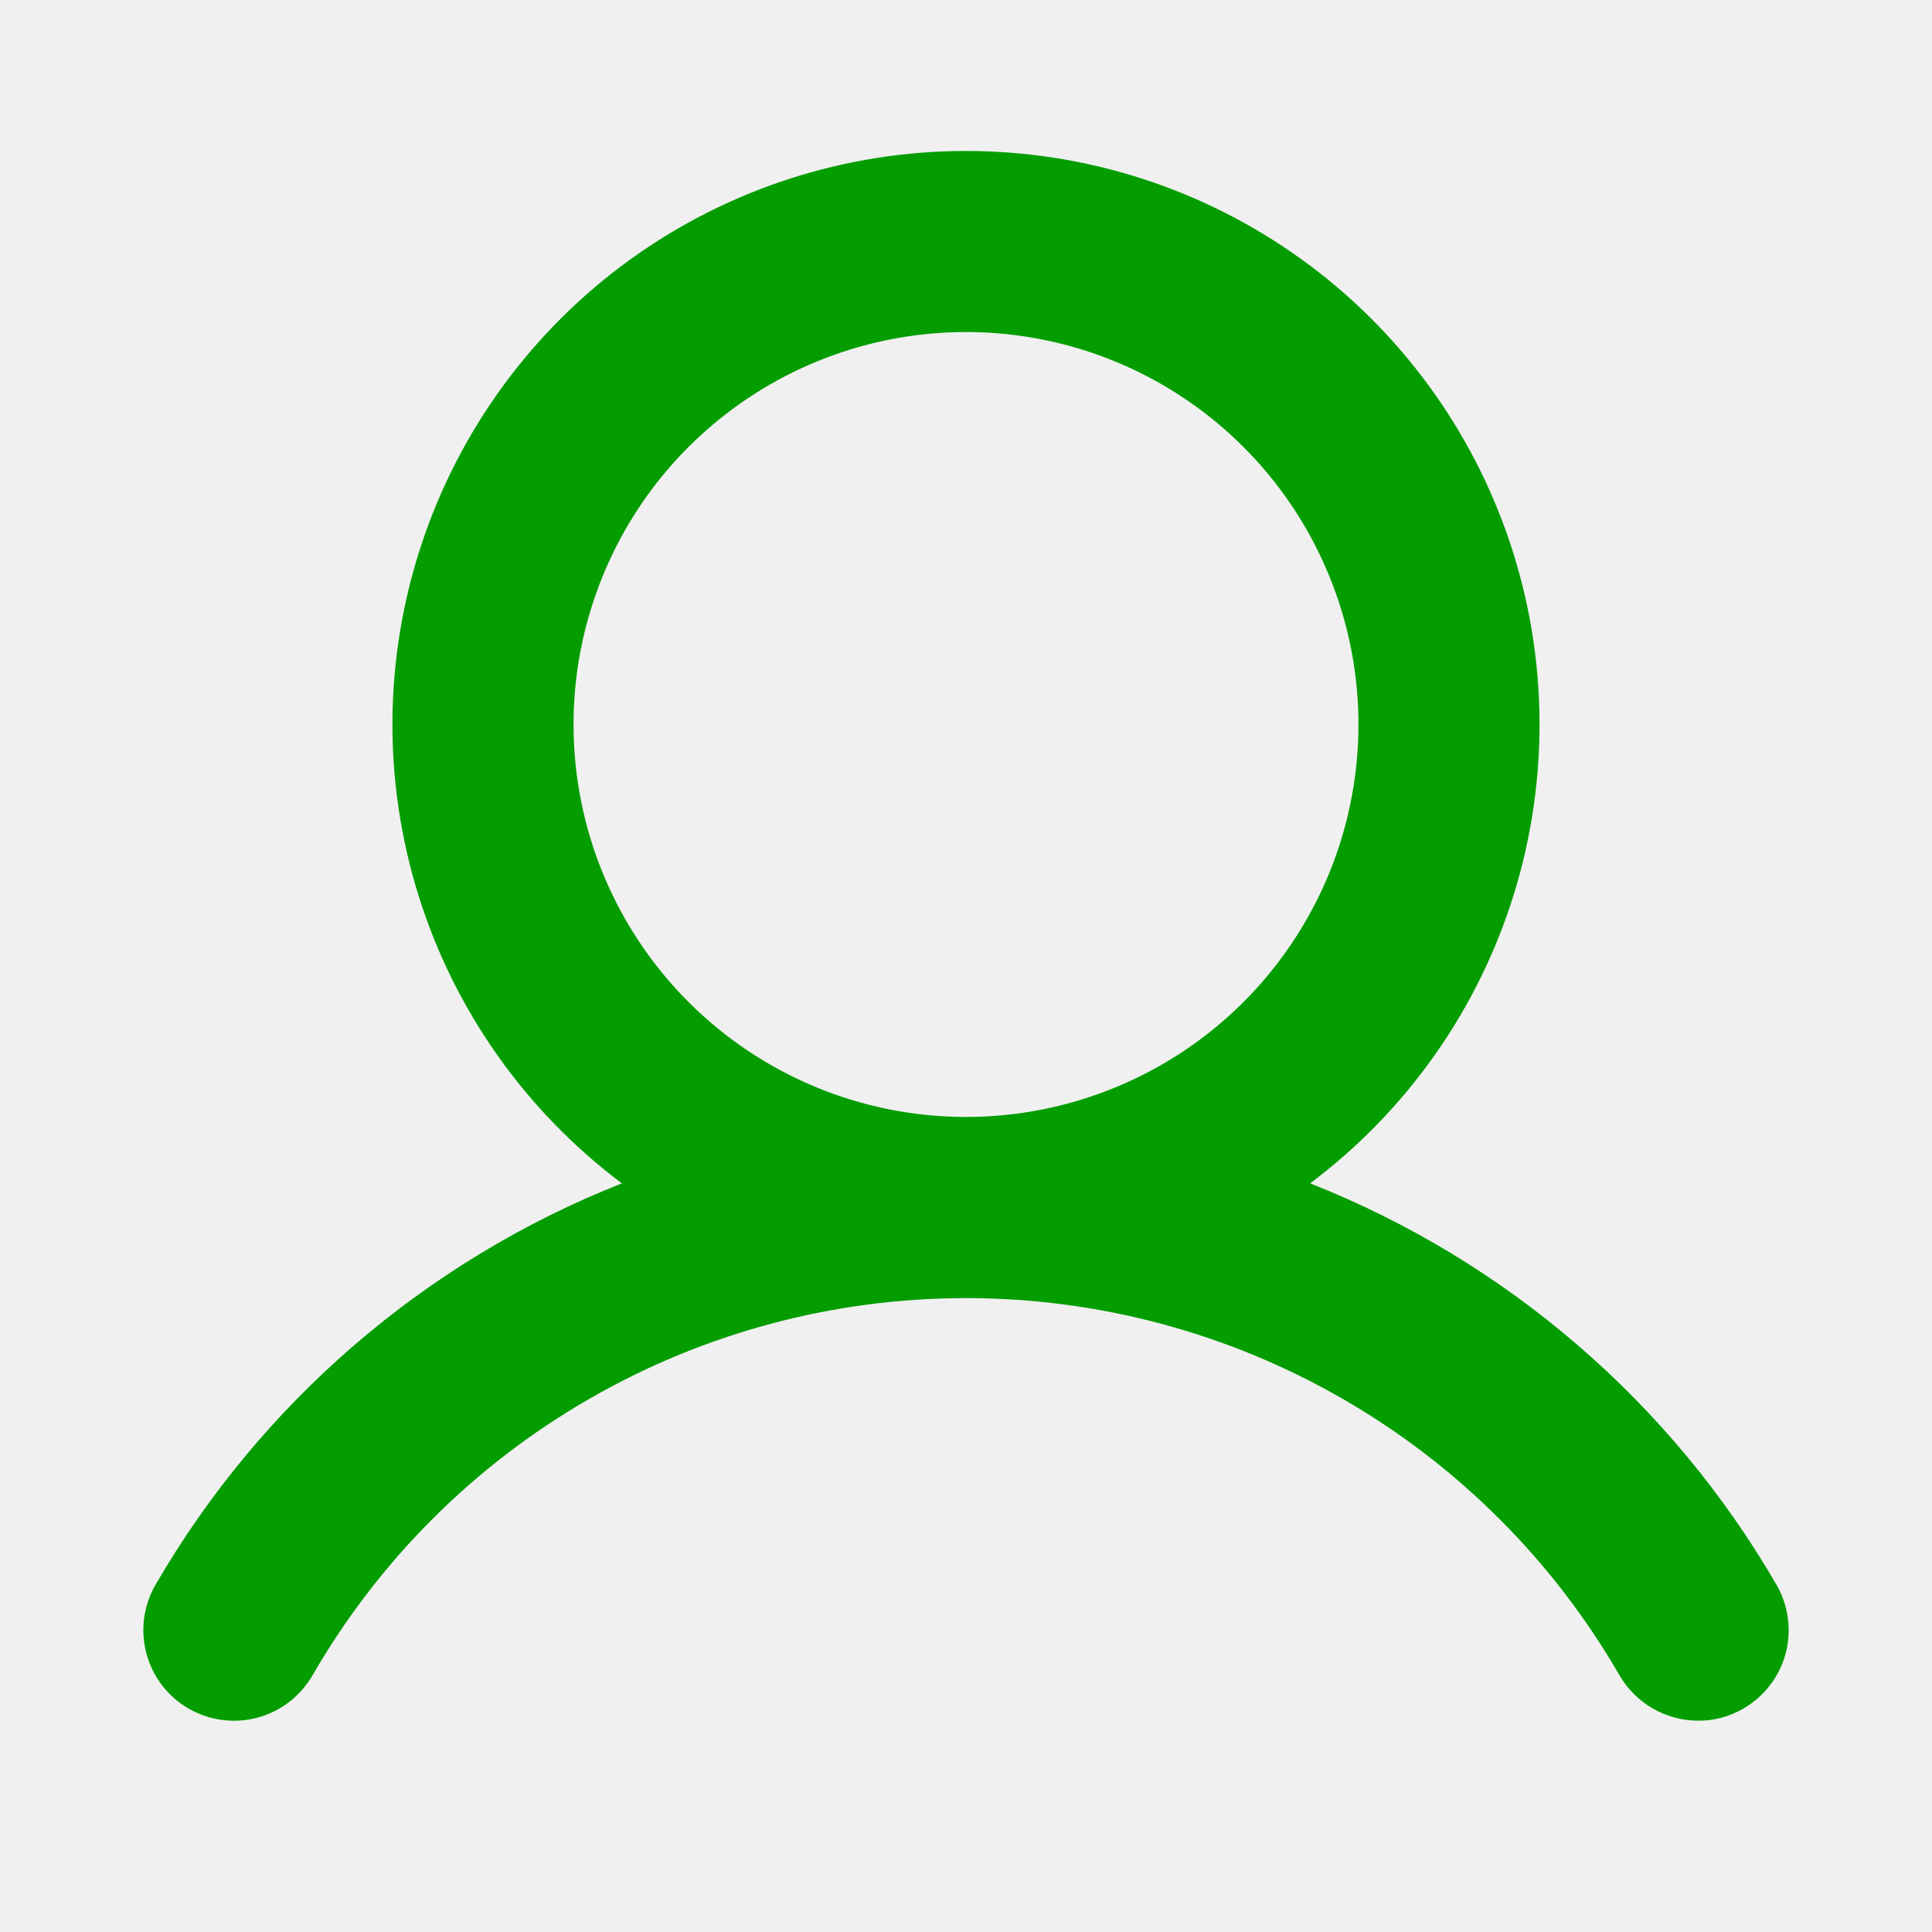
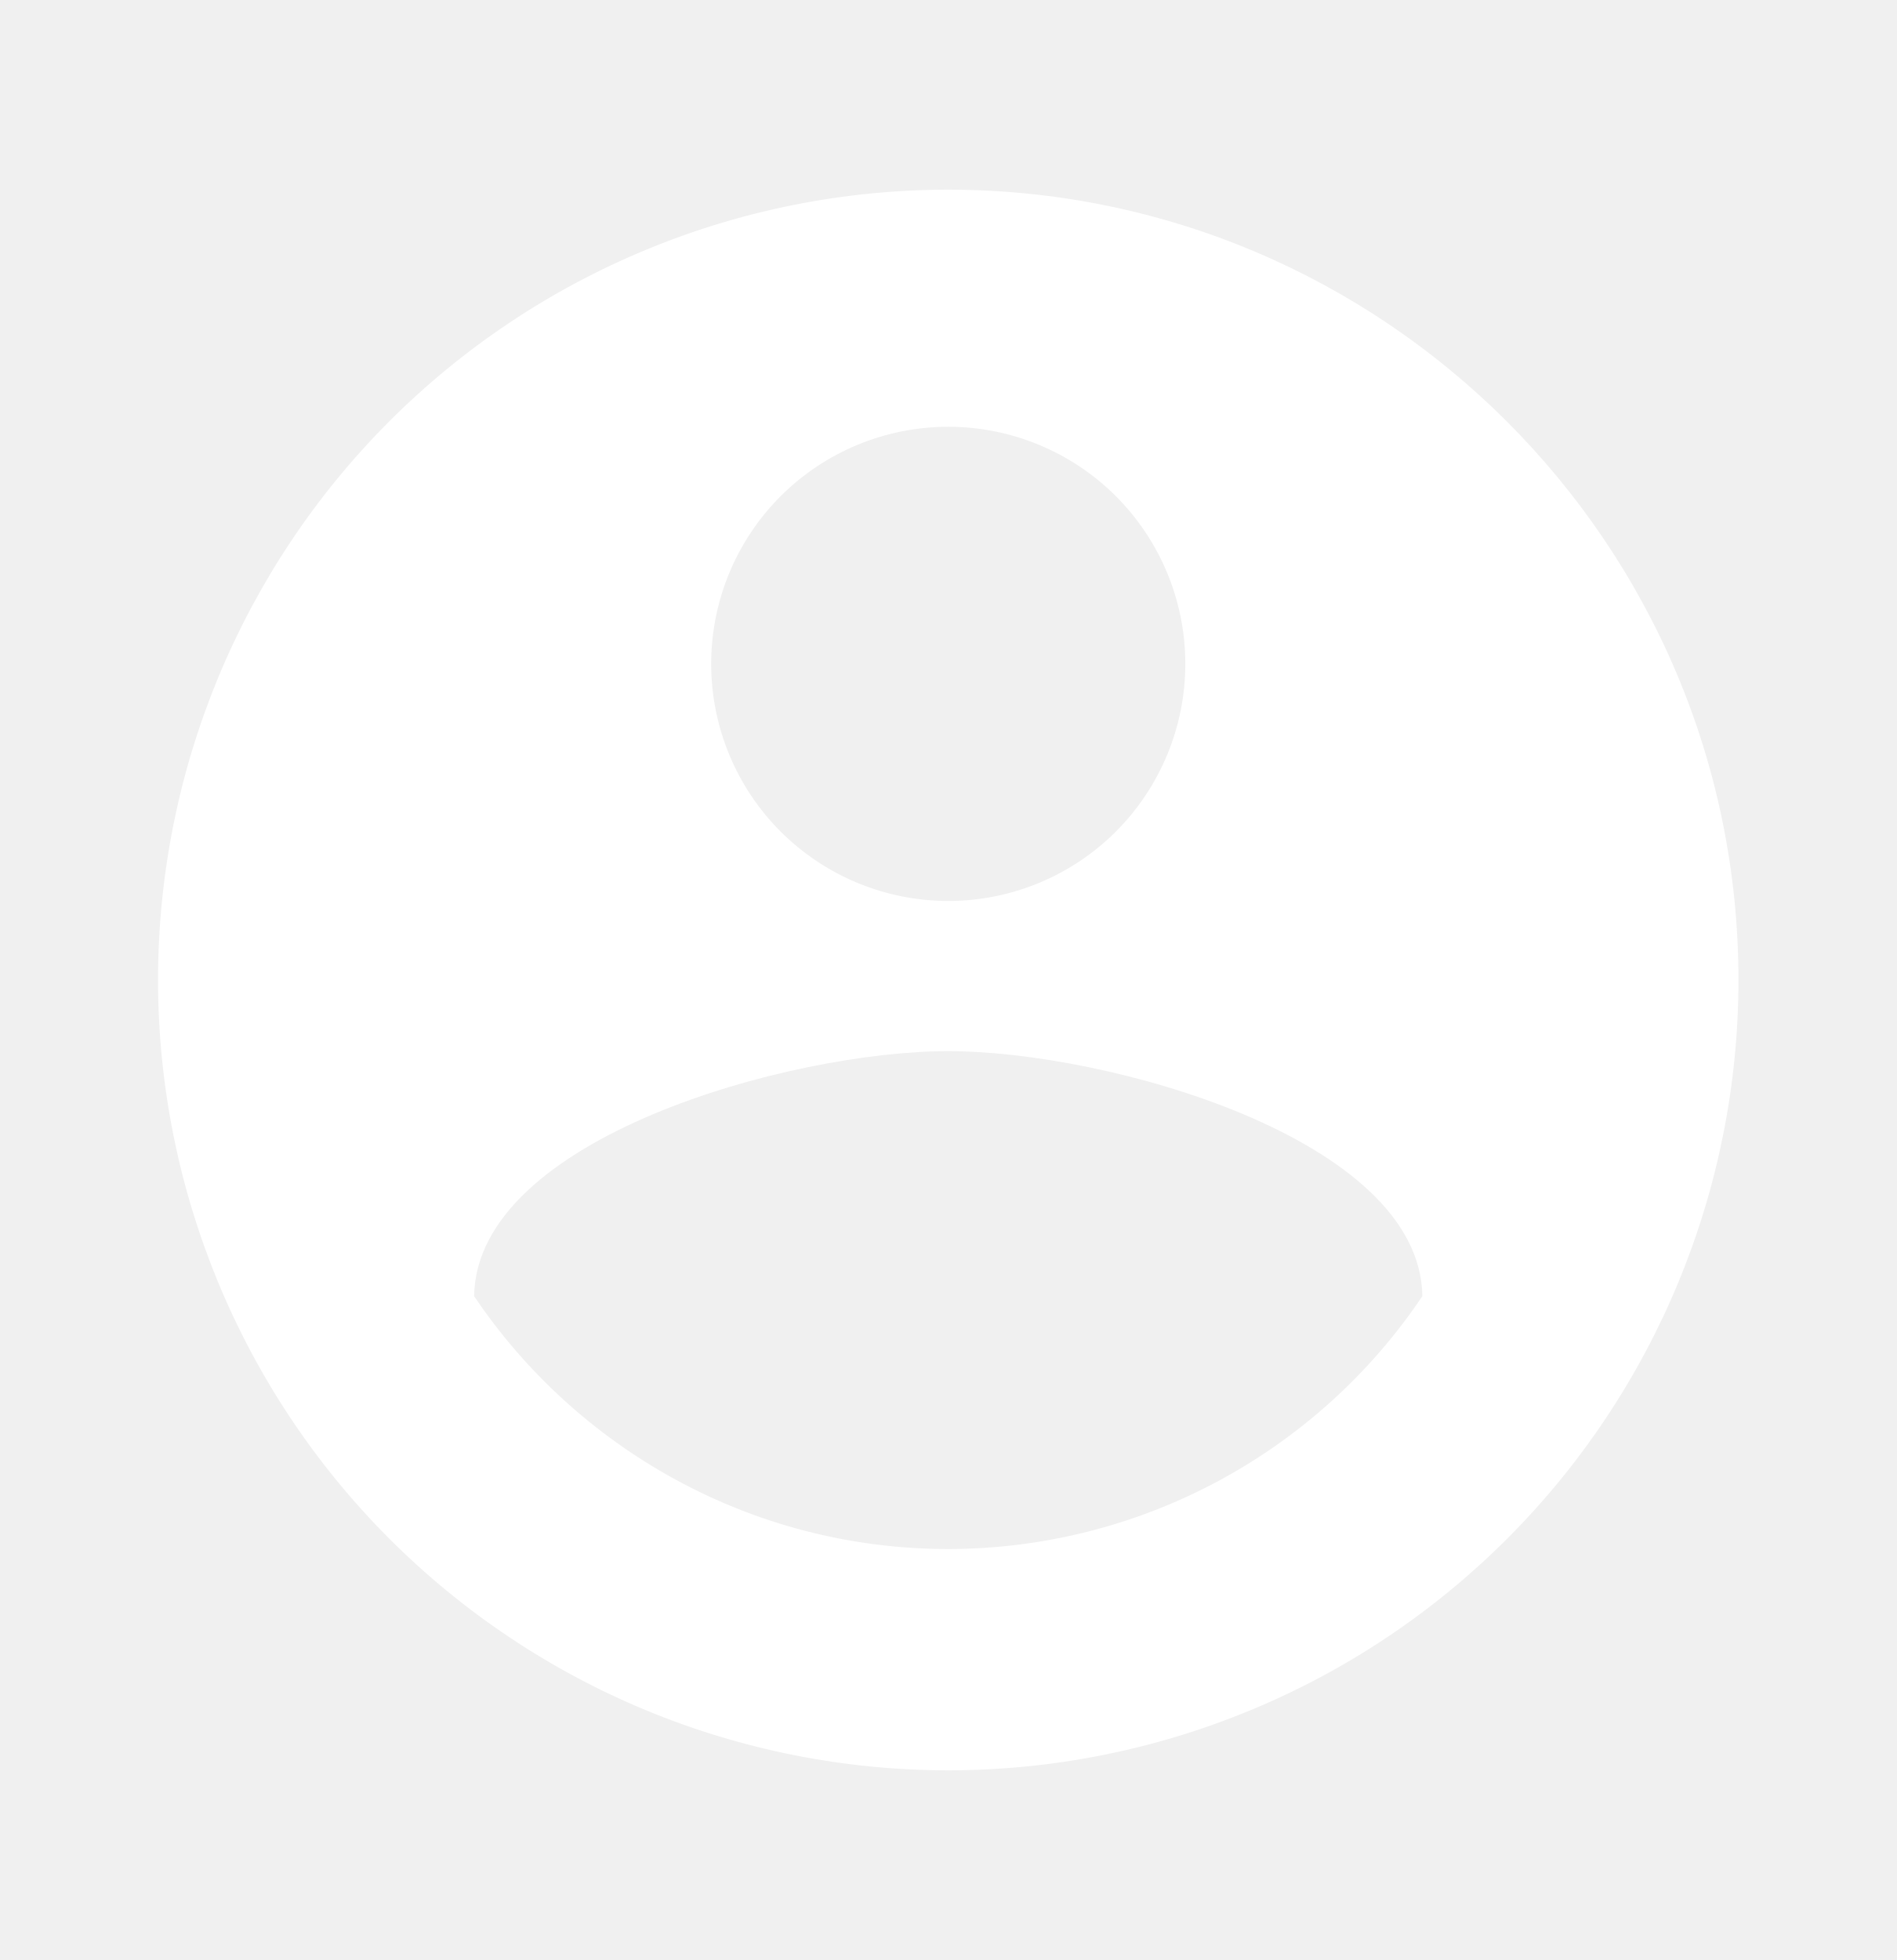
- <svg xmlns="http://www.w3.org/2000/svg" width="30" height="30" viewBox="0 0 30 30" fill="none">
-   <path d="M27.586 24.609C25.942 21.775 23.391 19.579 20.344 18.375C21.839 17.253 22.944 15.69 23.501 13.906C24.058 12.121 24.04 10.207 23.449 8.434C22.858 6.66 21.724 5.118 20.208 4.025C18.691 2.932 16.869 2.344 15 2.344C13.131 2.344 11.309 2.932 9.792 4.025C8.276 5.118 7.142 6.66 6.551 8.434C5.96 10.207 5.941 12.121 6.499 13.906C7.056 15.69 8.161 17.253 9.656 18.375C6.609 19.579 4.058 21.775 2.414 24.609C2.228 24.933 2.177 25.317 2.274 25.677C2.371 26.038 2.606 26.345 2.93 26.531C3.253 26.718 3.637 26.768 3.997 26.672C4.358 26.575 4.665 26.339 4.852 26.016C5.88 24.234 7.359 22.755 9.141 21.727C10.922 20.698 12.943 20.157 15 20.157C17.057 20.157 19.078 20.698 20.859 21.727C22.64 22.755 24.12 24.234 25.148 26.016C25.273 26.229 25.451 26.406 25.664 26.529C25.878 26.652 26.12 26.718 26.367 26.719C26.614 26.721 26.857 26.656 27.07 26.531C27.23 26.439 27.371 26.316 27.483 26.169C27.596 26.023 27.679 25.856 27.727 25.677C27.774 25.499 27.787 25.312 27.762 25.129C27.738 24.946 27.678 24.769 27.586 24.609ZM8.906 11.25C8.906 10.045 9.264 8.867 9.933 7.864C10.603 6.862 11.555 6.081 12.668 5.62C13.781 5.159 15.007 5.038 16.189 5.273C17.371 5.508 18.457 6.089 19.309 6.941C20.161 7.793 20.741 8.879 20.977 10.061C21.212 11.243 21.091 12.469 20.63 13.582C20.169 14.695 19.388 15.647 18.386 16.317C17.383 16.986 16.205 17.344 15 17.344C13.384 17.344 11.834 16.702 10.691 15.559C9.548 14.416 8.906 12.866 8.906 11.25Z" fill="#049D00" />
+ <svg xmlns="http://www.w3.org/2000/svg" width="30" height="31" viewBox="0 0 30 31" fill="none">
+   <path d="M15 24.5C11.875 24.5 9.113 22.9 7.5 20.5C7.537 18 12.5 16.625 15 16.625C17.5 16.625 22.462 18 22.5 20.5C21.674 21.73 20.557 22.739 19.25 23.436C17.942 24.134 16.482 24.499 15 24.5M15 6.75C15.995 6.75 16.948 7.145 17.652 7.848C18.355 8.552 18.75 9.505 18.75 10.5C18.75 11.495 18.355 12.448 17.652 13.152C16.948 13.855 15.995 14.25 15 14.25C14.005 14.25 13.052 13.855 12.348 13.152C11.645 12.448 11.25 11.495 11.25 10.5C11.25 9.505 11.645 8.552 12.348 7.848C13.052 7.145 14.005 6.75 15 6.75M15 3C13.358 3 11.733 3.323 10.216 3.952C8.7 4.58 7.322 5.5 6.161 6.661C3.817 9.005 2.5 12.185 2.5 15.5C2.5 18.815 3.817 21.995 6.161 24.339C7.322 25.5 8.7 26.42 10.216 27.049C11.733 27.677 13.358 28 15 28C18.315 28 21.495 26.683 23.839 24.339C26.183 21.995 27.5 18.815 27.5 15.5C27.5 8.588 21.875 3 15 3Z" fill="white" />
</svg>
